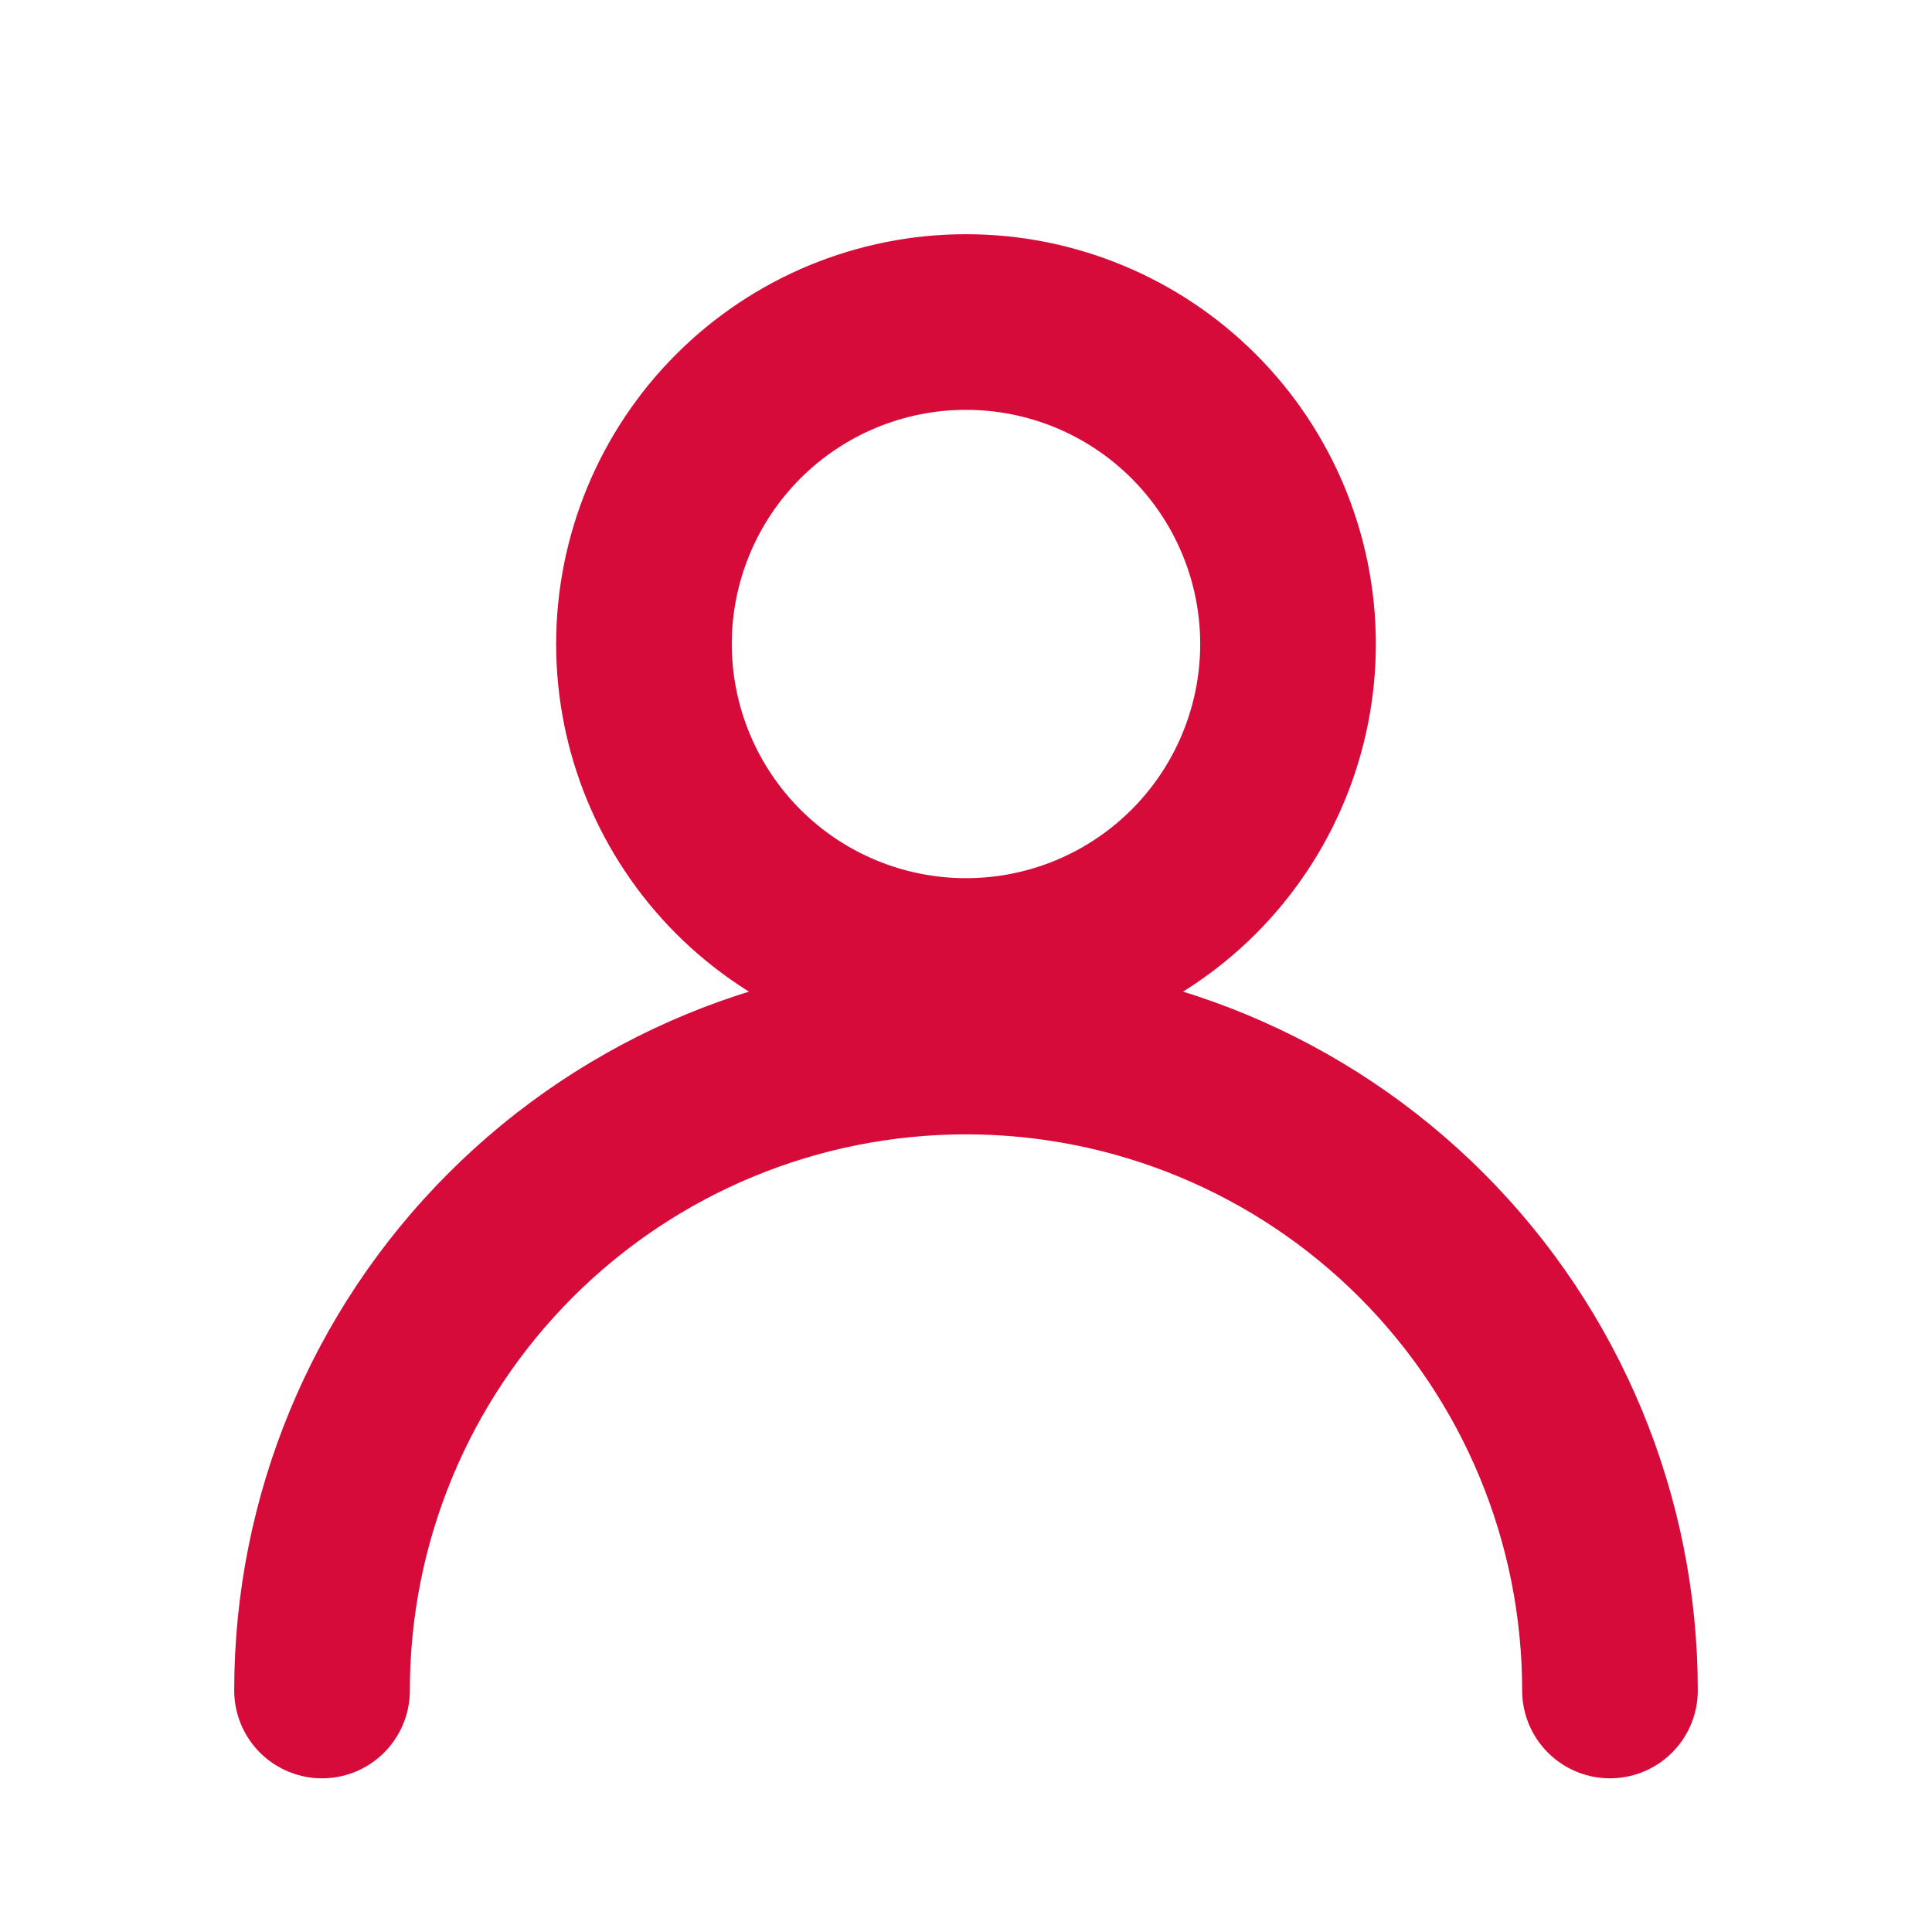
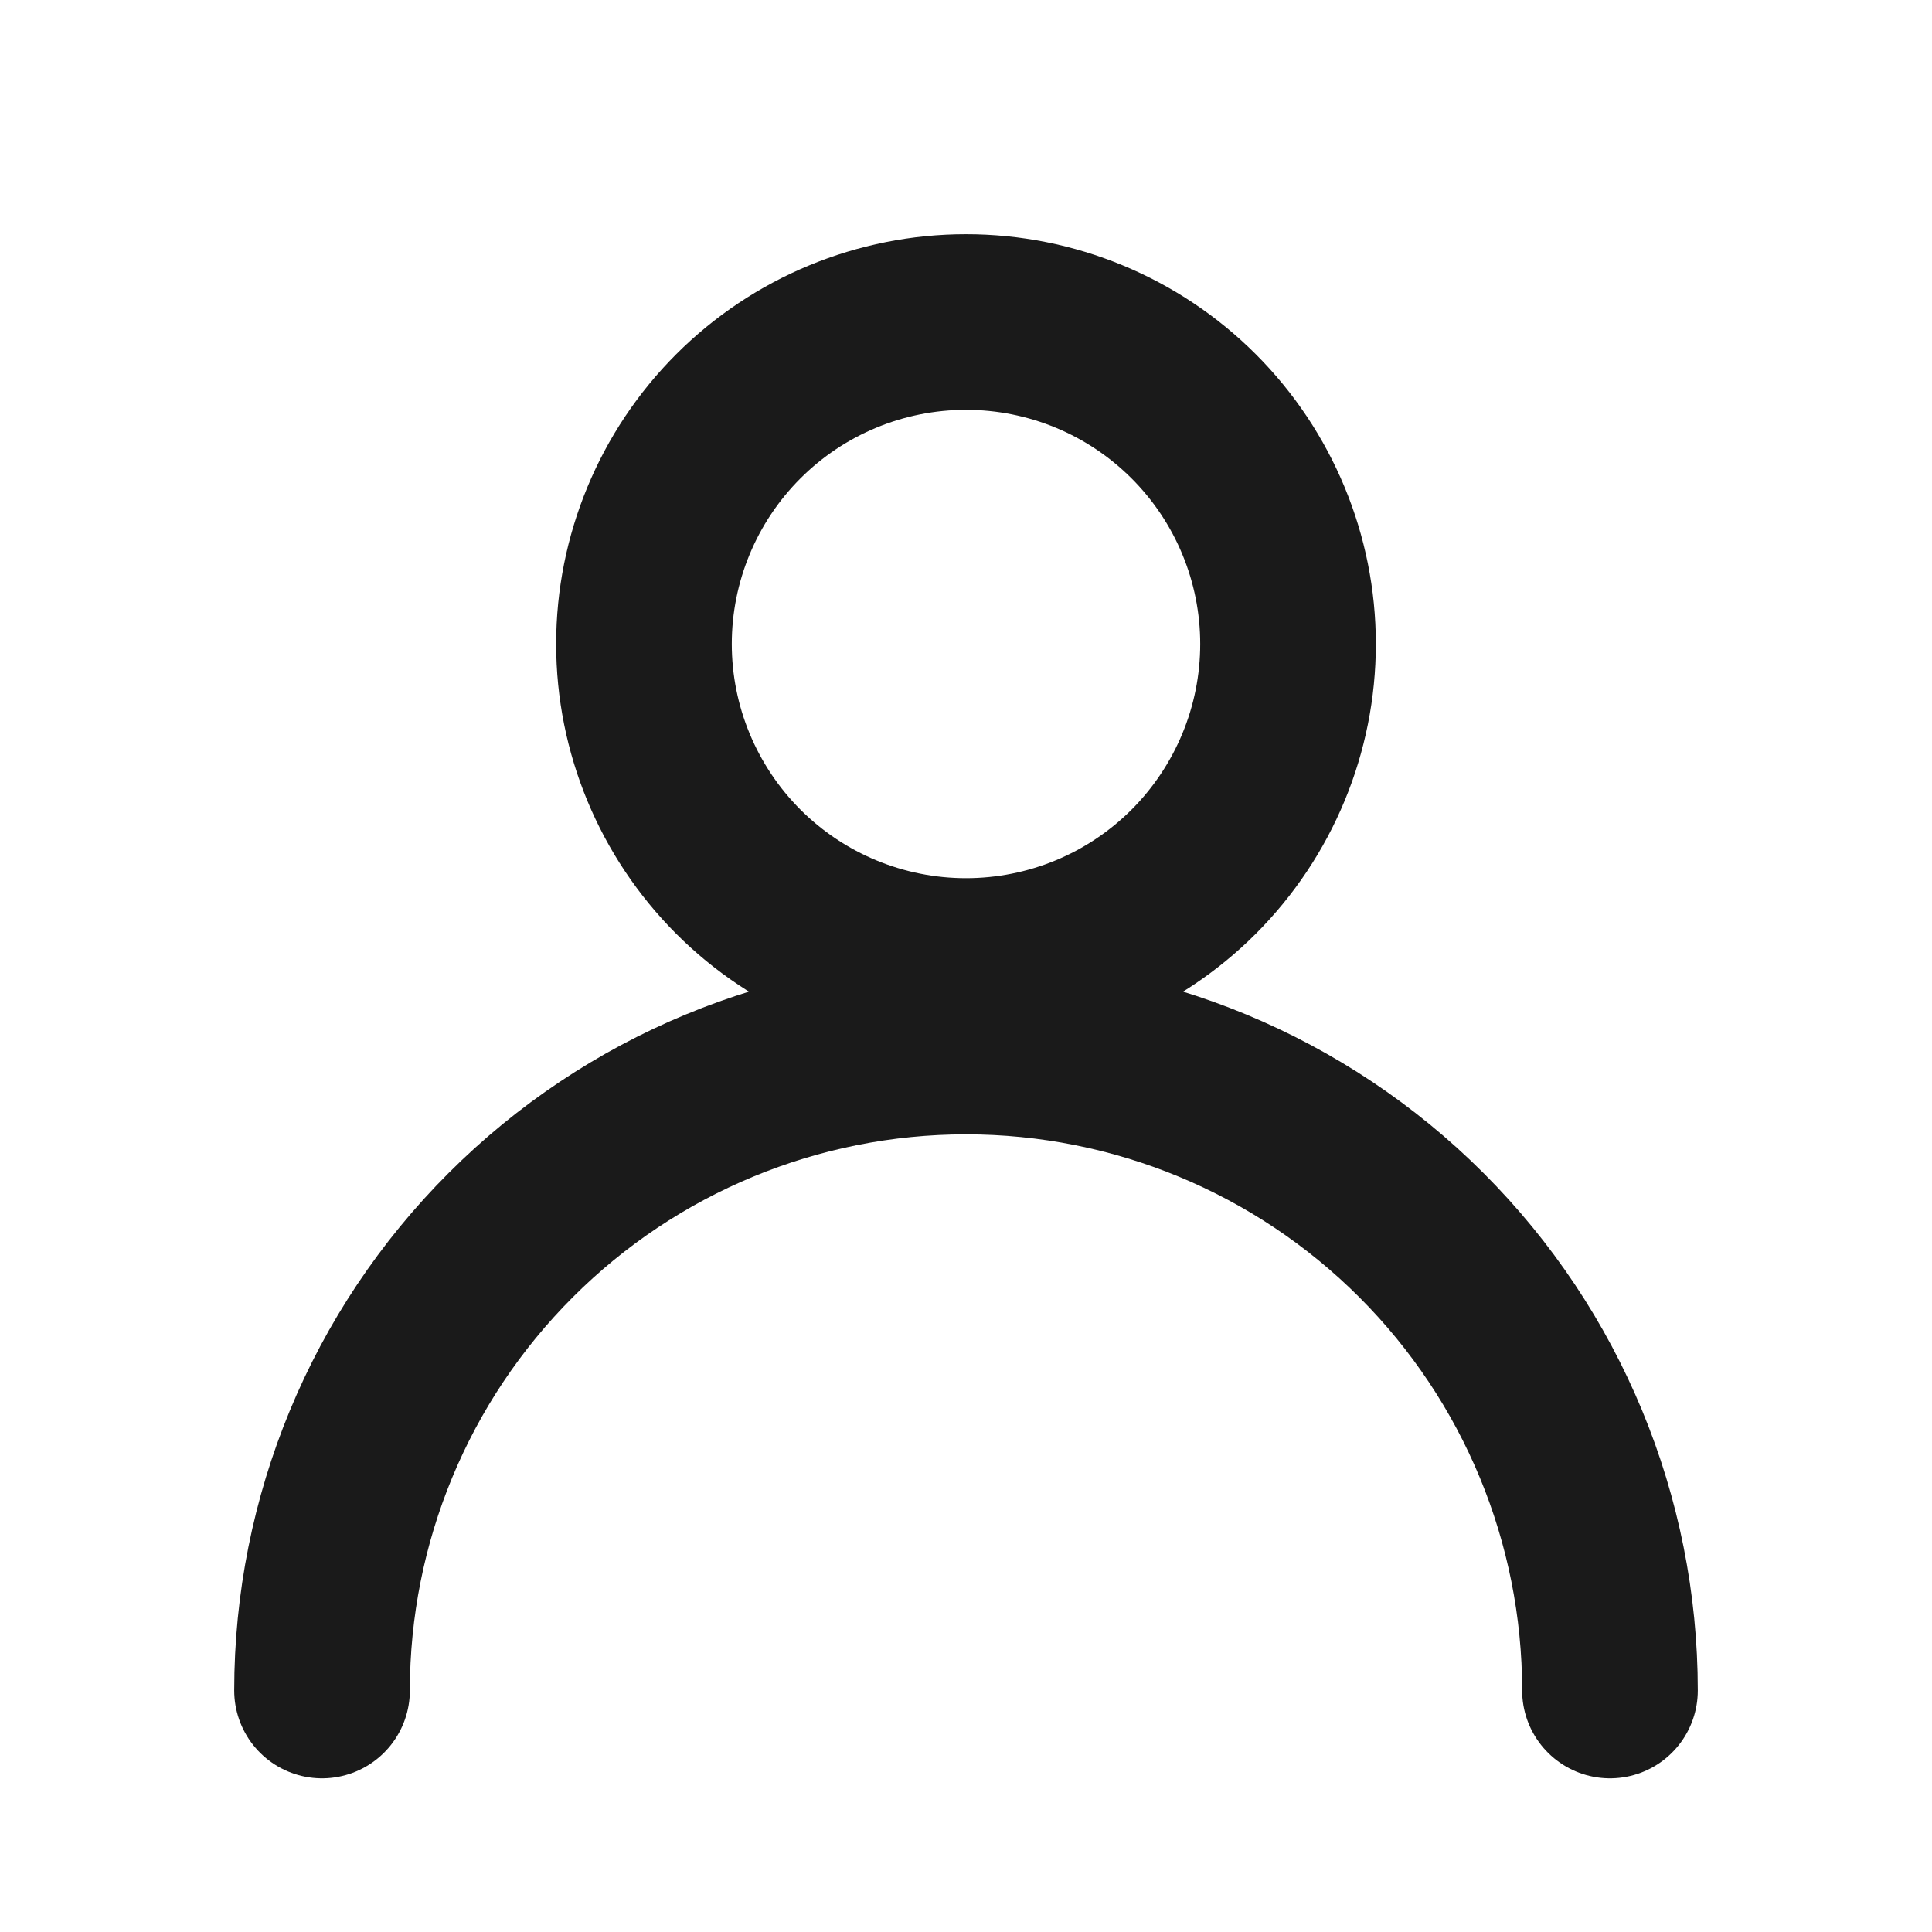
<svg xmlns="http://www.w3.org/2000/svg" preserveAspectRatio="none" overflow="visible" style="display: block;" width="22" height="22" viewBox="0 0 22 22" fill="none">
  <g id="Frame">
-     <path id="Icon / Account" d="M3.667 19.25C3.667 17.305 4.439 15.44 5.815 14.065C7.19 12.689 9.055 11.917 11 11.917C12.945 11.917 14.81 12.689 16.186 14.065C17.561 15.44 18.333 17.305 18.333 19.25M11 11C11.973 11 12.905 10.614 13.593 9.926C14.28 9.238 14.667 8.306 14.667 7.333C14.667 6.361 14.28 5.428 13.593 4.741C12.905 4.053 11.973 3.667 11 3.667C10.027 3.667 9.095 4.053 8.407 4.741C7.72 5.428 7.333 6.361 7.333 7.333C7.333 8.306 7.72 9.238 8.407 9.926C9.095 10.614 10.027 11 11 11Z" stroke="#D70B39" stroke-width="2" stroke-linecap="round" stroke-linejoin="round" />
+     <path id="Icon / Account" d="M3.667 19.25C3.667 17.305 4.439 15.44 5.815 14.065C7.19 12.689 9.055 11.917 11 11.917C12.945 11.917 14.81 12.689 16.186 14.065C17.561 15.44 18.333 17.305 18.333 19.25M11 11C11.973 11 12.905 10.614 13.593 9.926C14.28 9.238 14.667 8.306 14.667 7.333C14.667 6.361 14.28 5.428 13.593 4.741C12.905 4.053 11.973 3.667 11 3.667C10.027 3.667 9.095 4.053 8.407 4.741C7.72 5.428 7.333 6.361 7.333 7.333C7.333 8.306 7.72 9.238 8.407 9.926C9.095 10.614 10.027 11 11 11Z" stroke="#1A1A1A" stroke-width="2" stroke-linecap="round" stroke-linejoin="round" />
  </g>
</svg>
